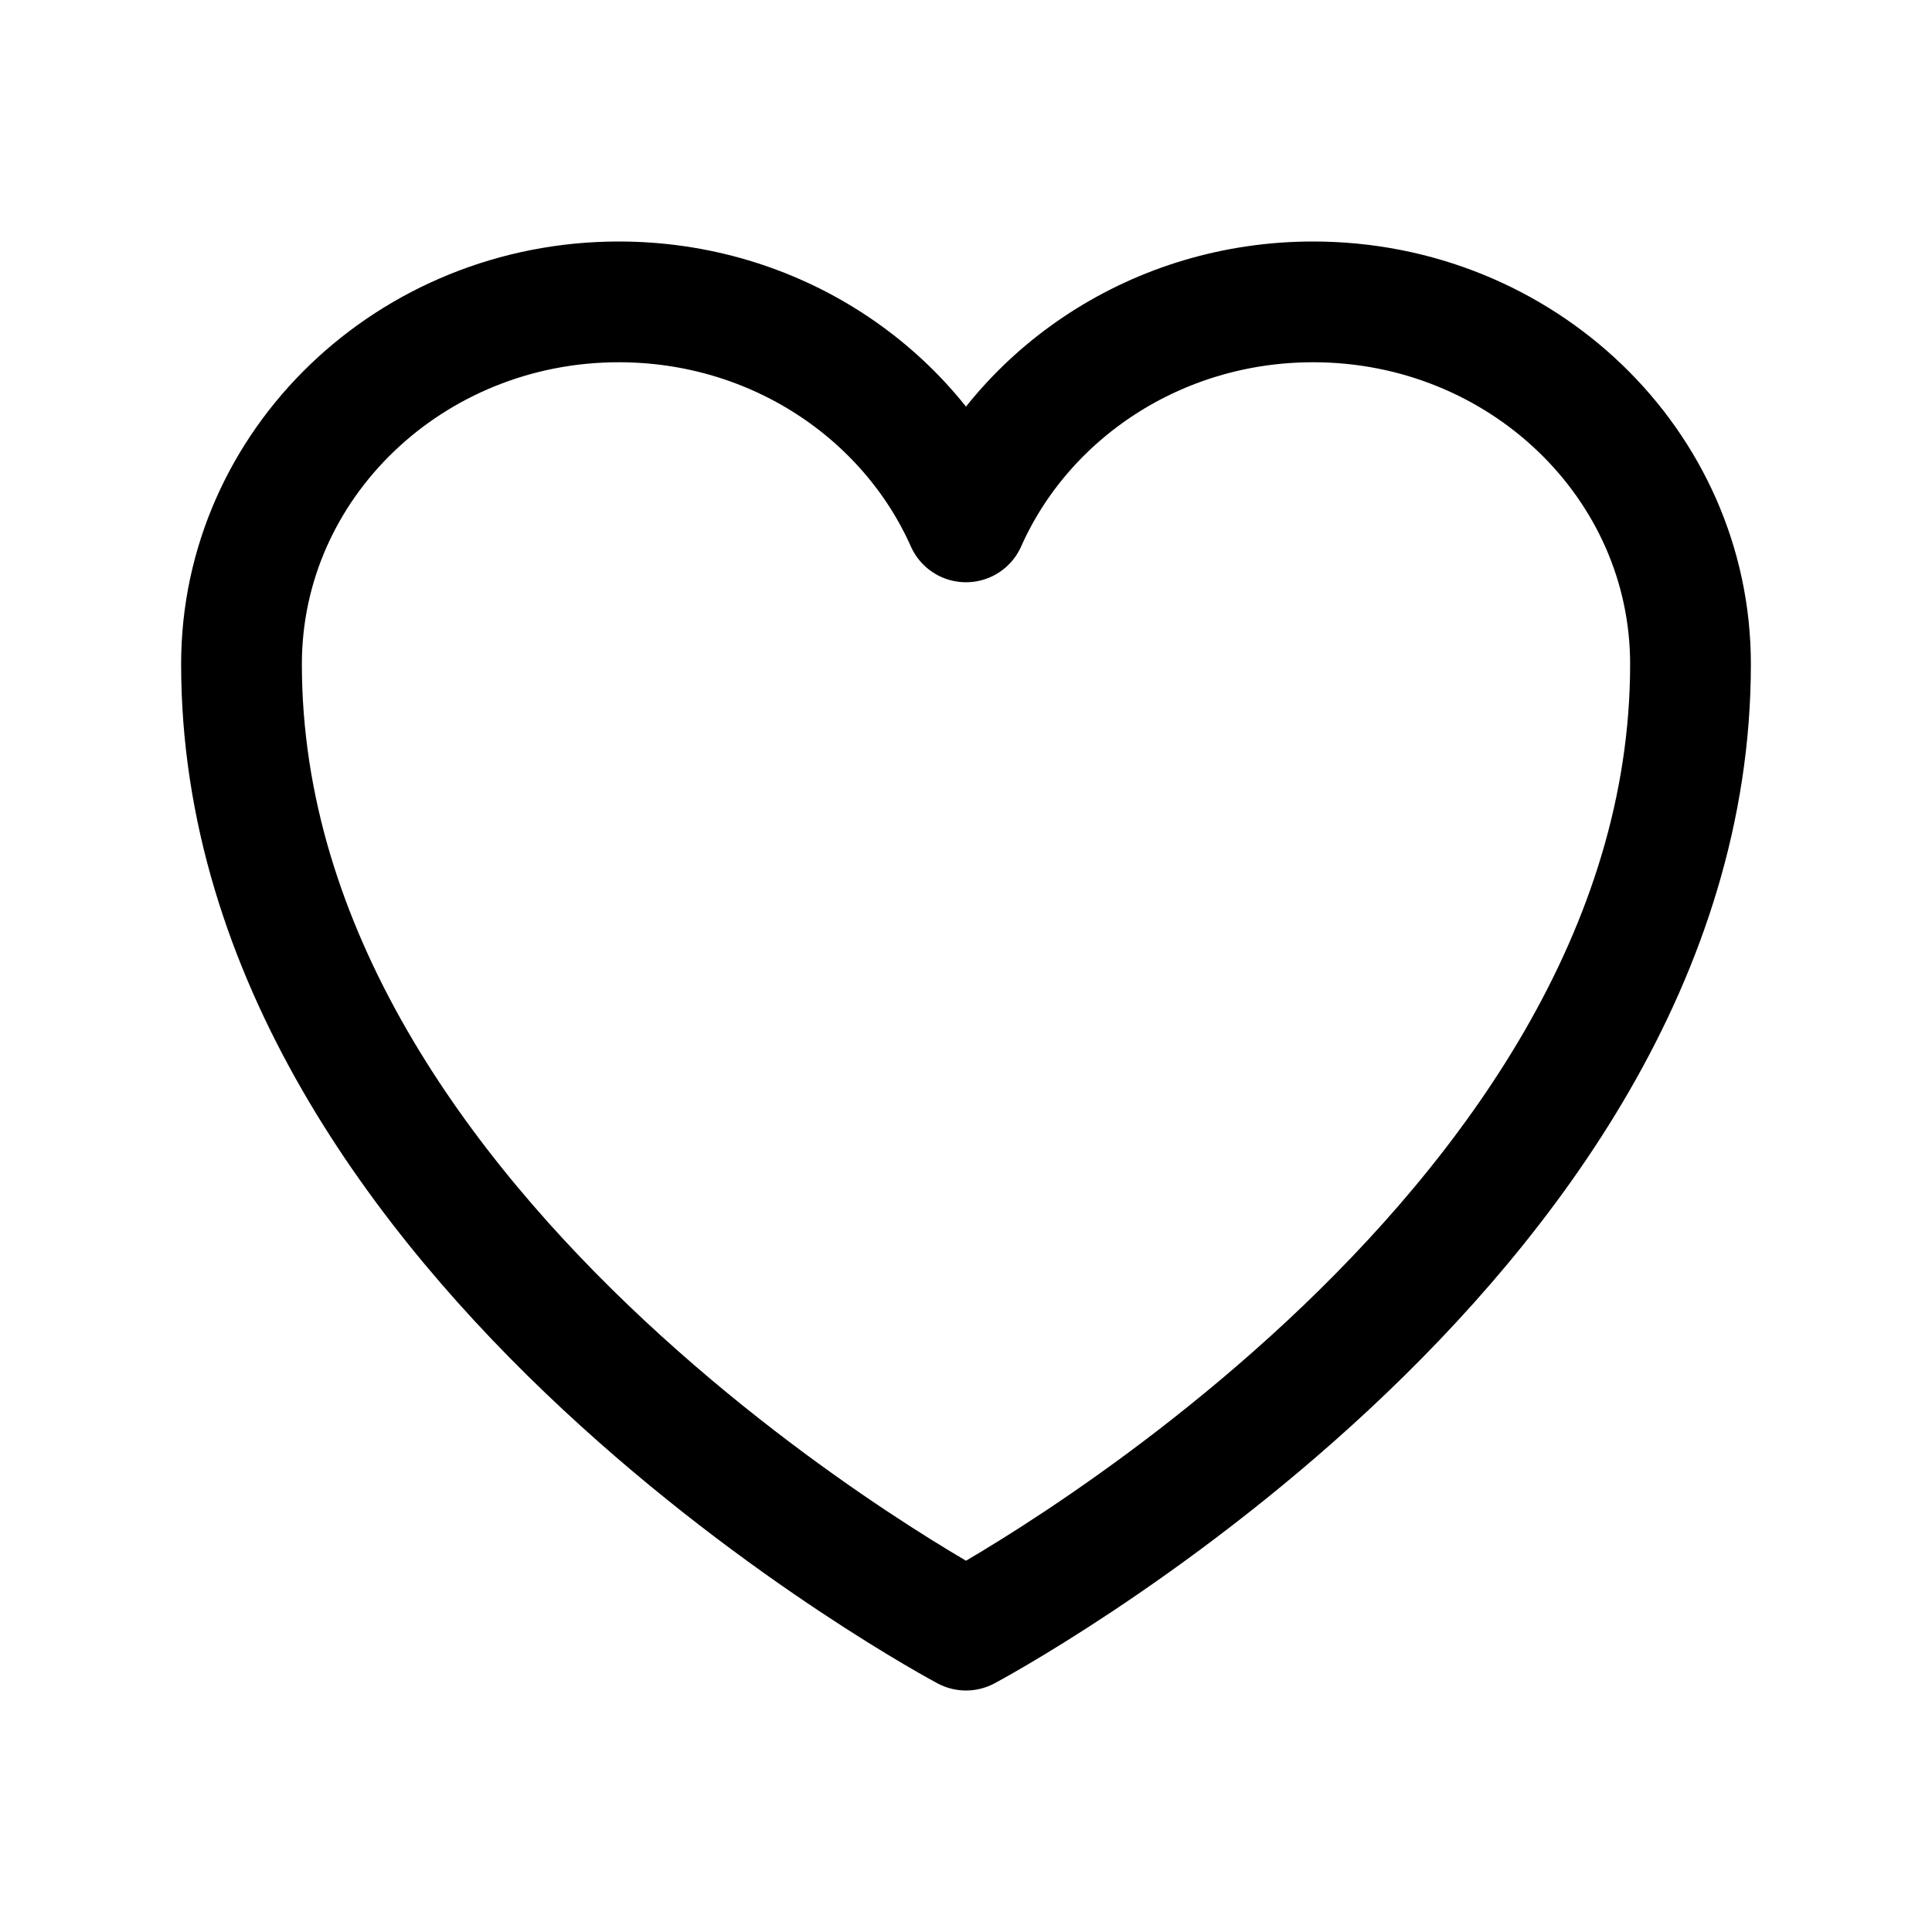
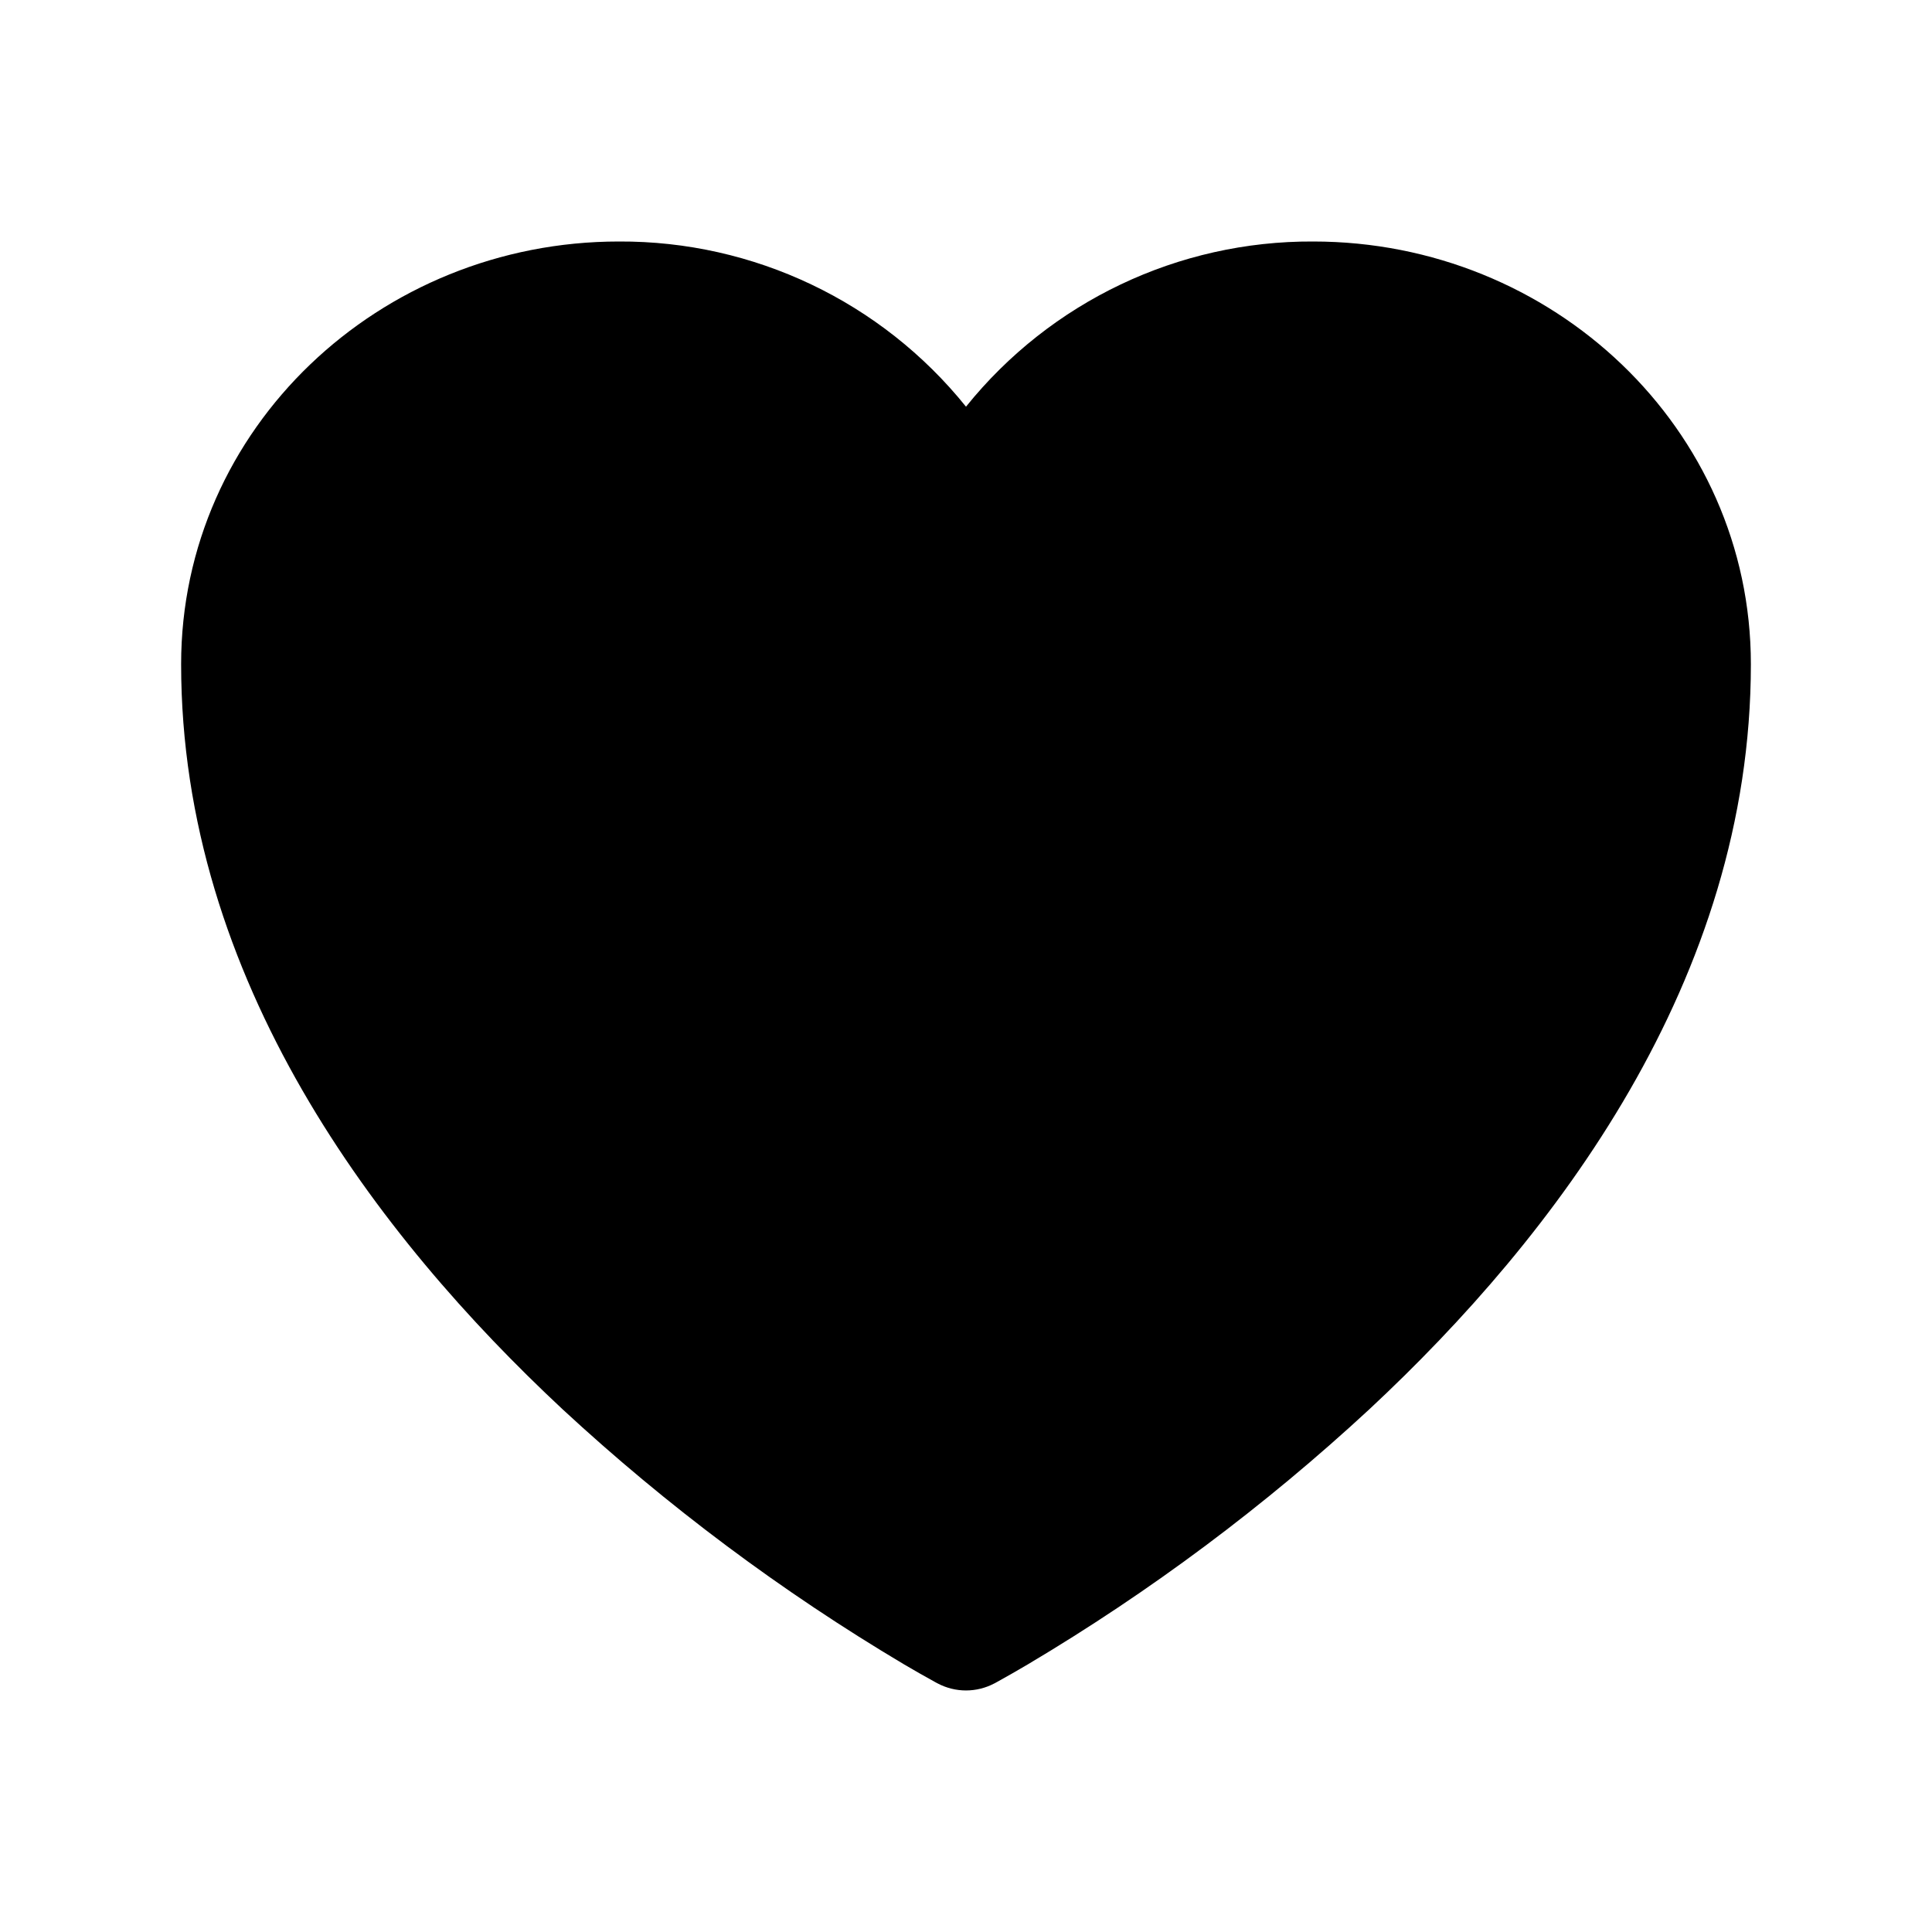
- <svg xmlns="http://www.w3.org/2000/svg" fill="none" viewBox="0 0 24 24" stroke-width="1.5" stroke="currentColor" class="size-6">
-   <path stroke-linecap="round" stroke-linejoin="round" d="M21 8.25c0-2.485-2.099-4.5-4.688-4.5-1.935 0-3.597 1.126-4.312 2.733-.715-1.607-2.377-2.733-4.313-2.733C5.1 3.75 3 5.765 3 8.25c0 7.22 9 12 9 12s9-4.78 9-12Z" />
+ <svg xmlns="http://www.w3.org/2000/svg" viewBox="0 0 24 24" fill="currentColor" class="size-6">
+   <path d="m11.645 20.91-.007-.003-.022-.012a15.247 15.247 0 0 1-.383-.218 25.18 25.18 0 0 1-4.244-3.17C4.688 15.36 2.25 12.174 2.25 8.25 2.25 5.322 4.714 3 7.688 3A5.5 5.5 0 0 1 12 5.052 5.5 5.5 0 0 1 16.313 3c2.973 0 5.437 2.322 5.437 5.25 0 3.925-2.438 7.111-4.739 9.256a25.175 25.175 0 0 1-4.244 3.17 15.247 15.247 0 0 1-.383.219l-.022.012-.007.004-.003.001a.752.752 0 0 1-.704 0l-.003-.001Z" />
</svg>
